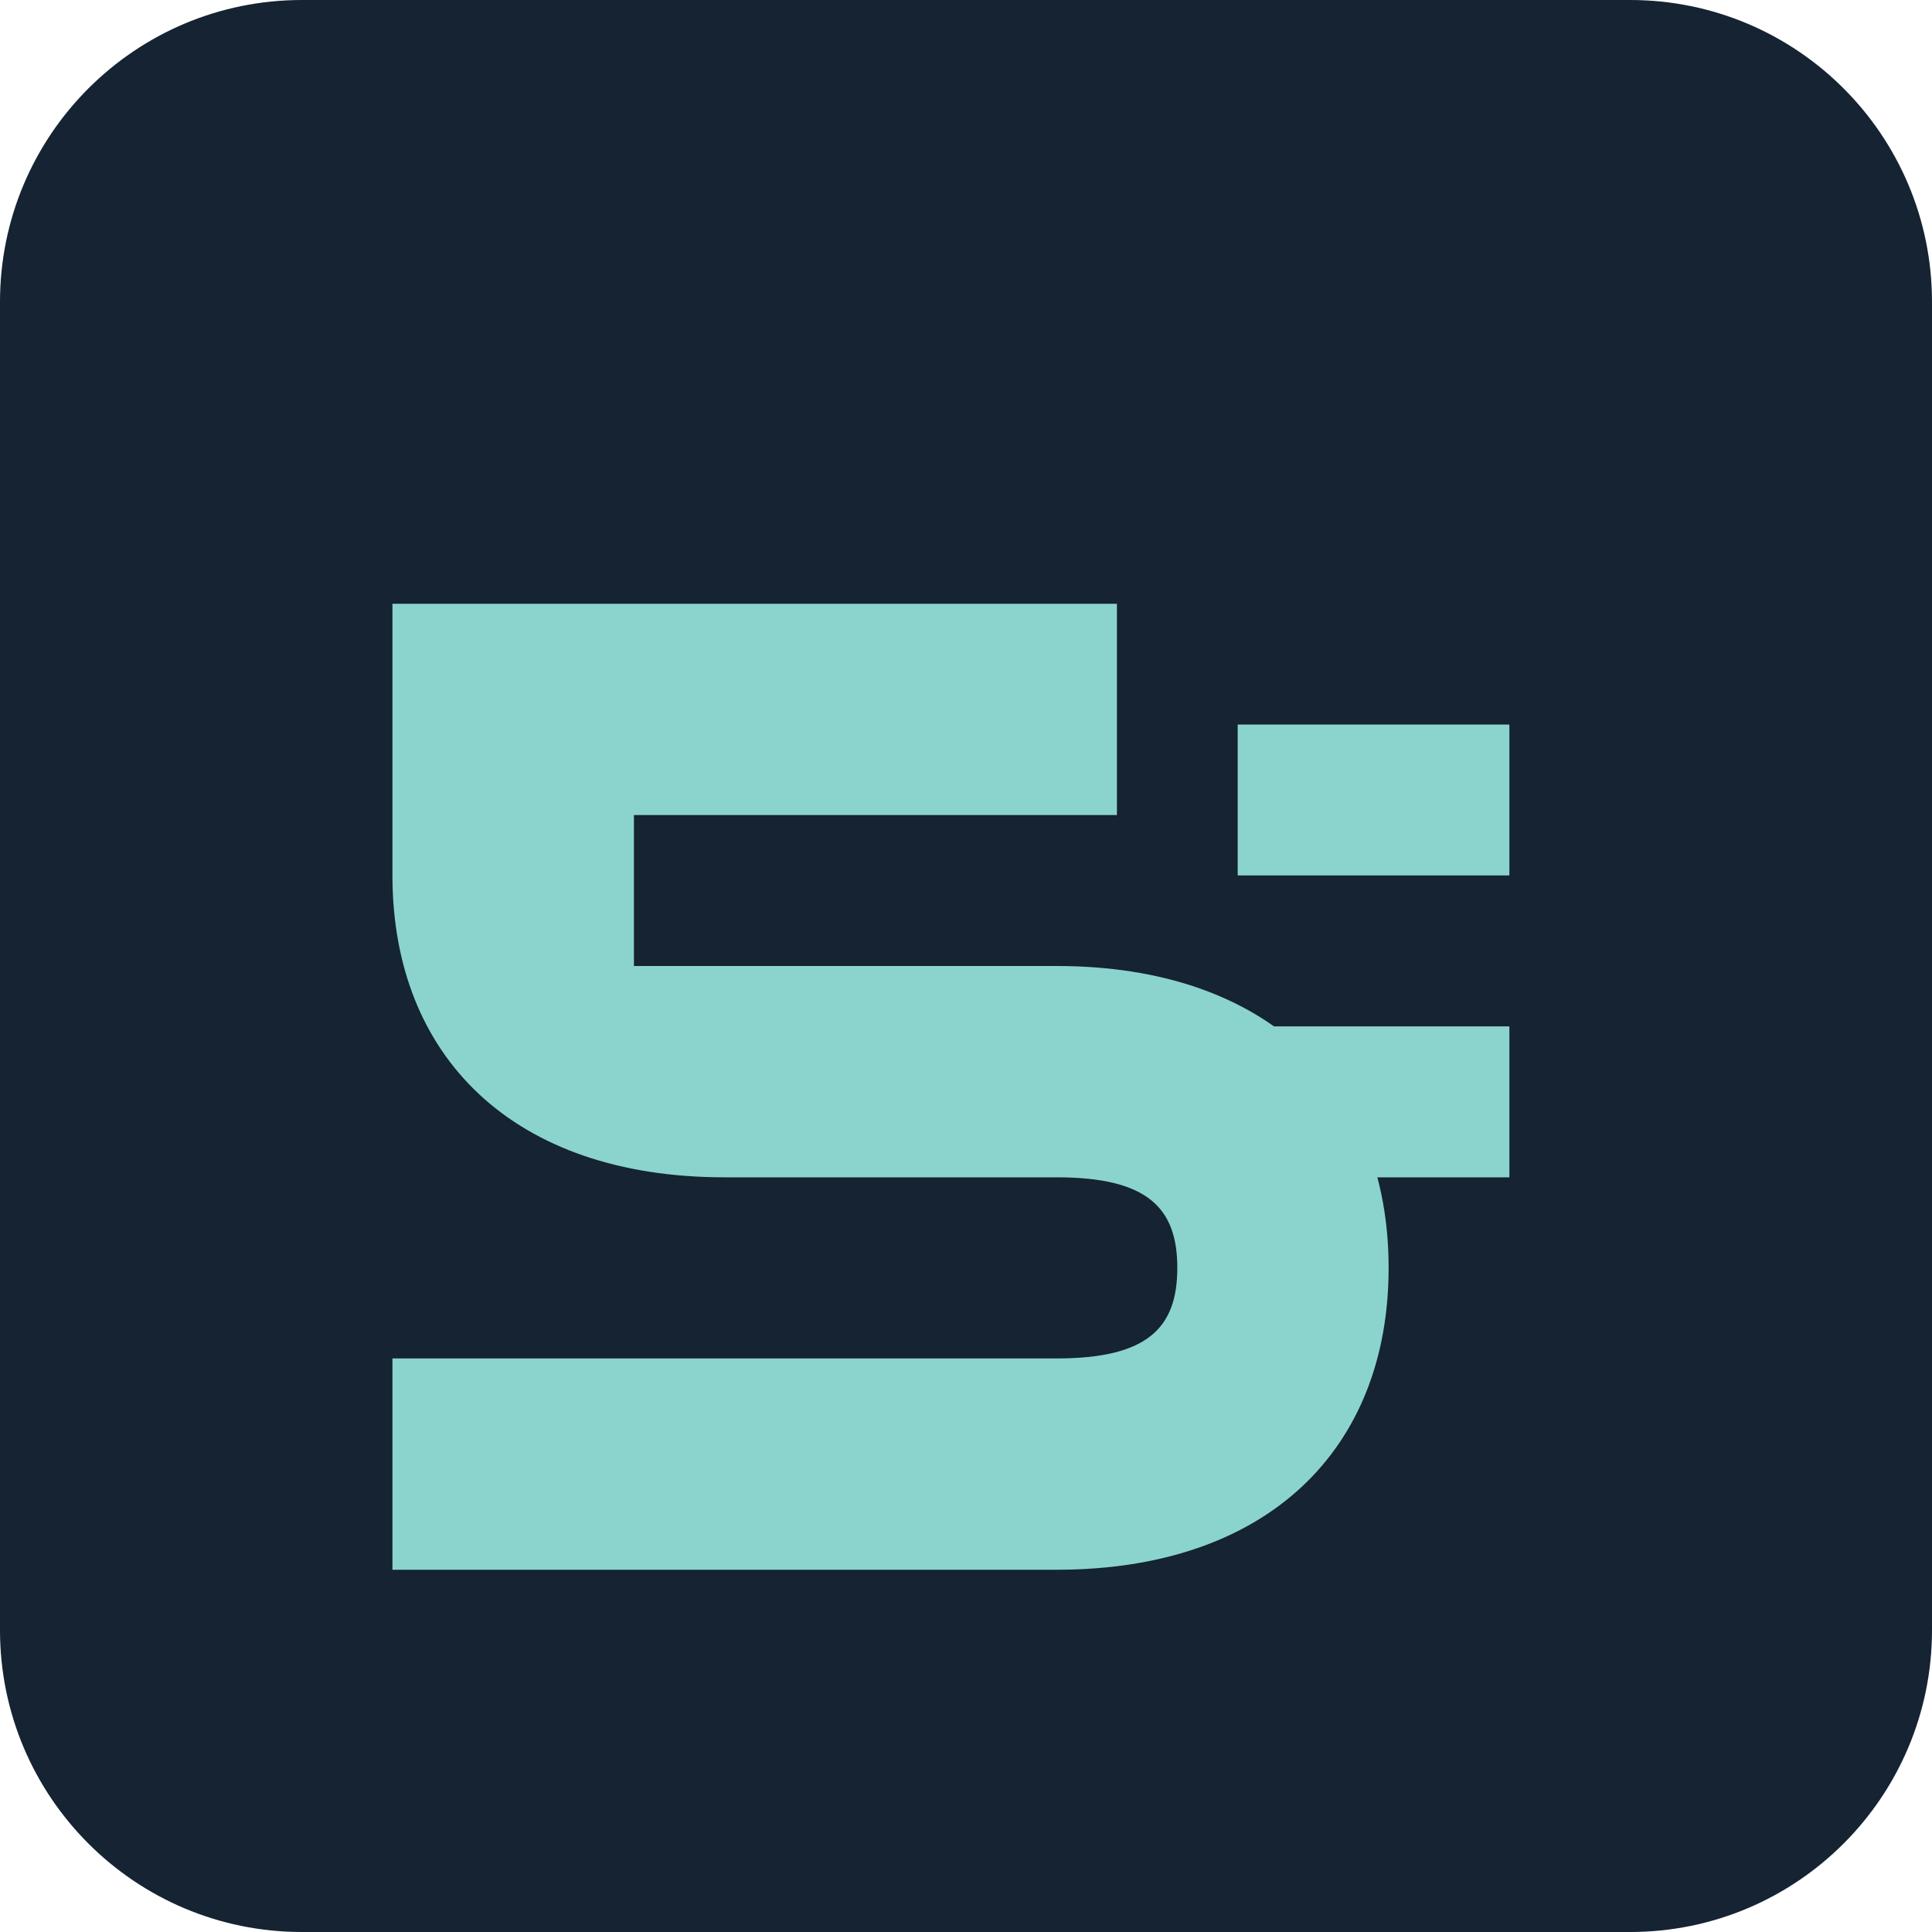
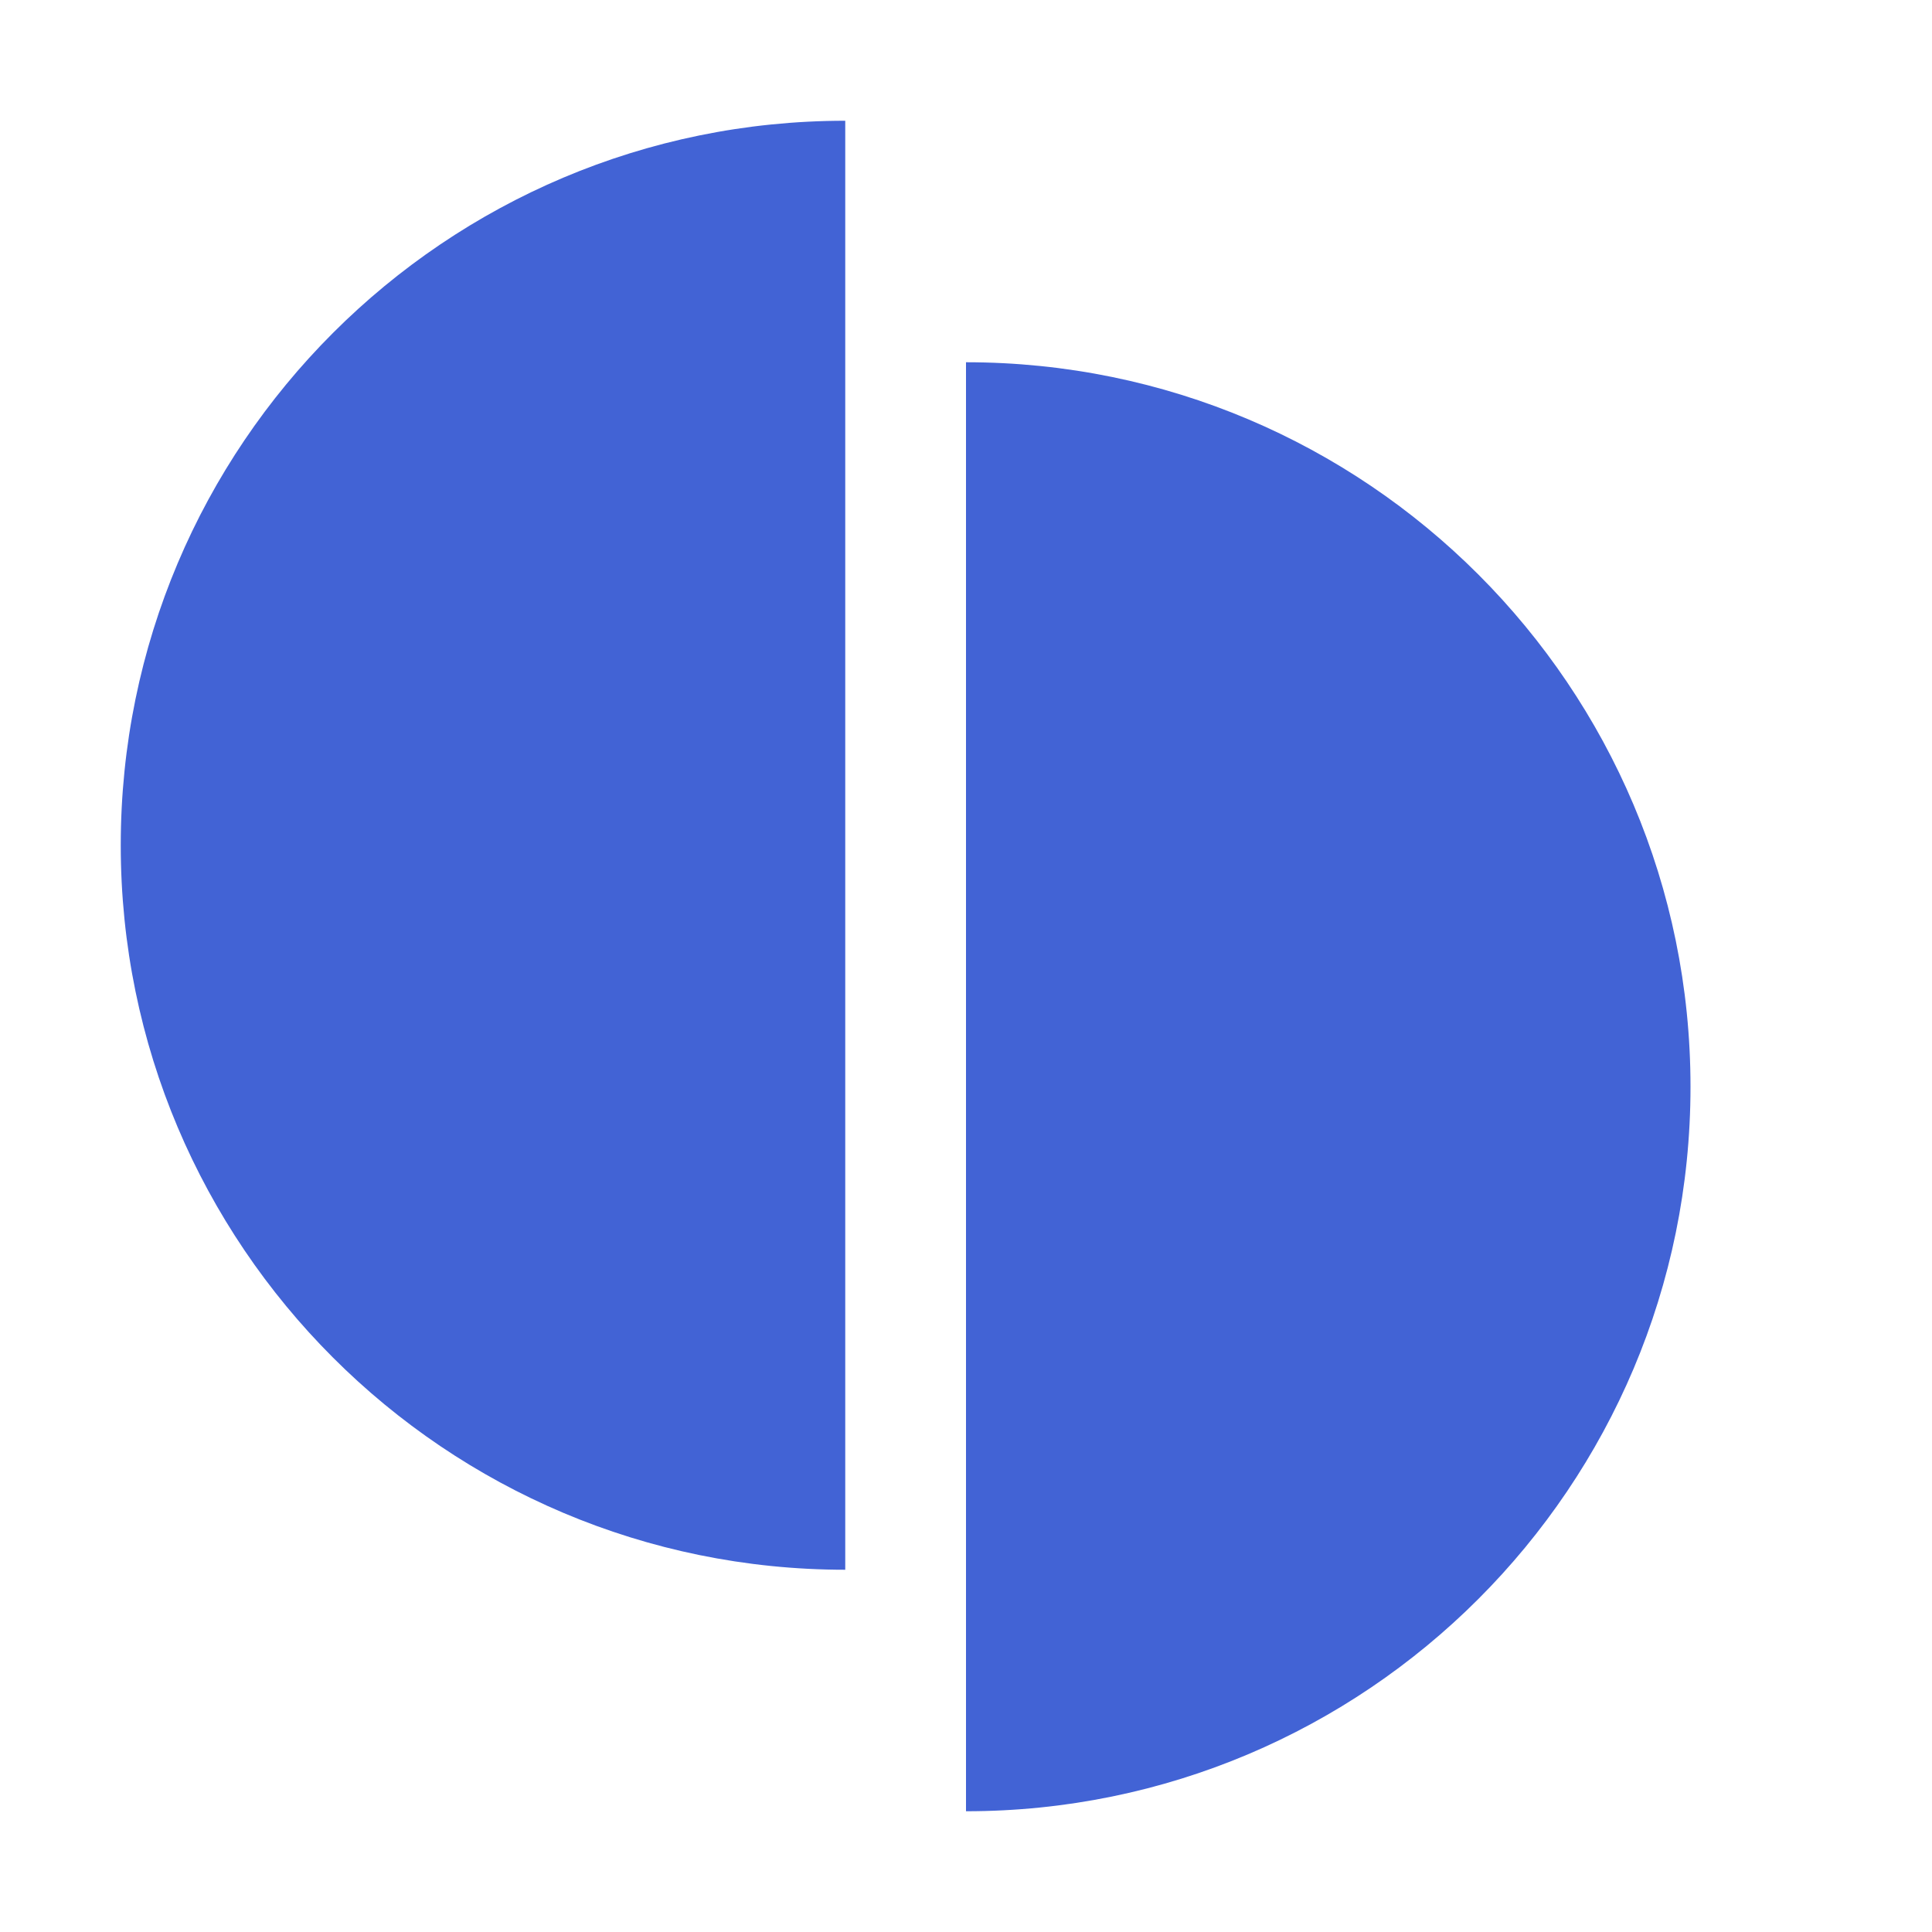
- <svg xmlns="http://www.w3.org/2000/svg" viewBox="0 0 64 64" role="img" aria-label="SameScale">
-   <rect width="64" height="64" rx="10" fill="#152332" />
-   <path d="M13 20h24v7H21v5h14c7 0 11 4 11 10s-4 10-11 10H13v-7h22c3 0 4-1 4-3s-1-3-4-3H24c-7 0-11-4-11-10V20zm37 9h-9v-5h9zm0 10h-9v-5h9z" fill="#8bd4cd" />
+ <svg xmlns="http://www.w3.org/2000/svg" viewBox="0 0 16 16" width="16" height="16">
+   <style>path{fill:#4263D5}@media (prefers-color-scheme:dark){path{fill:#5579ED}}</style>
+   <path d="M7,13 L7,1 A6,6 0 0 0 1,7 A6,6 0 0 0 7,13 Z M8,15 L8,3 A6,6 0 0 1 14,9 A6,6 0 0 1 8,15 Z" />
</svg>
